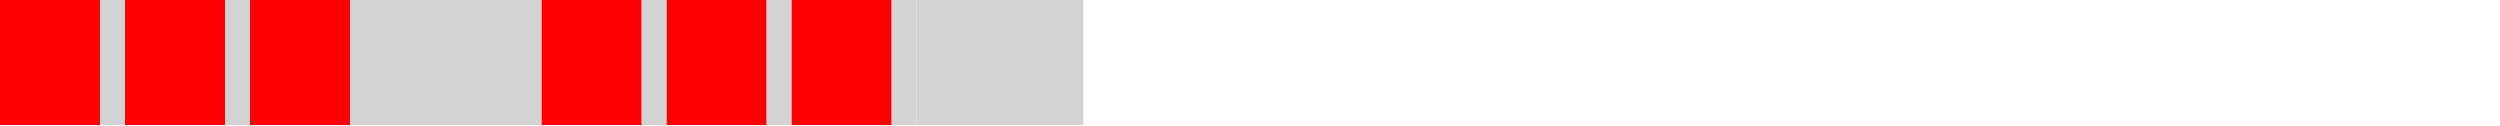
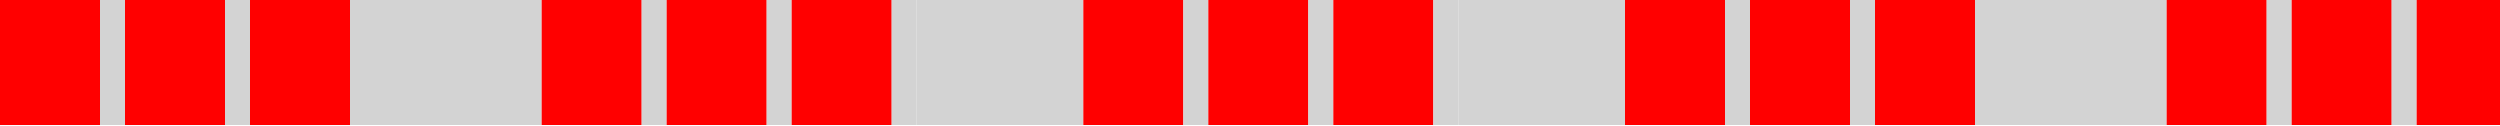
<svg xmlns="http://www.w3.org/2000/svg" width="600" height="30">
  <rect width="24" height="30" x="0" y="0" fill="red" />
  <rect width="6" height="30" x="24" y="0" fill="lightgrey" />
  <rect width="24" height="30" x="30" y="0" fill="red" />
  <rect width="6" height="30" x="54" y="0" fill="lightgrey" />
  <rect width="24" height="30" x="60" y="0" fill="red" />
  <rect width="6" height="30" x="84" y="0" fill="lightgrey" />
  <rect width="40" height="30" x="90" y="0" fill="lightgrey" />
  <rect width="24" height="30" x="130" y="0" fill="red" />
  <rect width="6" height="30" x="154" y="0" fill="lightgrey" />
  <rect width="24" height="30" x="160" y="0" fill="red" />
  <rect width="6" height="30" x="184" y="0" fill="lightgrey" />
  <rect width="24" height="30" x="190" y="0" fill="red" />
  <rect width="6" height="30" x="214" y="0" fill="lightgrey" />
  <rect width="40" height="30" x="220" y="0" fill="lightgrey" />
+   <rect width="24" height="30" x="260" y="0" fill="red" />
+   <rect width="6" height="30" x="284" y="0" fill="lightgrey" />
+   <rect width="24" height="30" x="290" y="0" fill="red" />
+   <rect width="6" height="30" x="314" y="0" fill="lightgrey" />
+   <rect width="24" height="30" x="320" y="0" fill="red" />
+   <rect width="6" height="30" x="344" y="0" fill="lightgrey" />
+   <rect width="40" height="30" x="350" y="0" fill="lightgrey" />
+   <rect width="24" height="30" x="390" y="0" fill="red" />
+   <rect width="6" height="30" x="414" y="0" fill="lightgrey" />
+   <rect width="24" height="30" x="420" y="0" fill="red" />
+   <rect width="6" height="30" x="444" y="0" fill="lightgrey" />
+   <rect width="24" height="30" x="450" y="0" fill="red" />
+   <rect width="6" height="30" x="474" y="0" fill="lightgrey" />
+   <rect width="40" height="30" x="480" y="0" fill="lightgrey" />
+   <rect width="24" height="30" x="520" y="0" fill="red" />
+   <rect width="6" height="30" x="544" y="0" fill="lightgrey" />
+   <rect width="24" height="30" x="550" y="0" fill="red" />
+   <rect width="6" height="30" x="574" y="0" fill="lightgrey" />
+   <rect width="20" height="30" x="580" y="0" fill="red" />
</svg>
